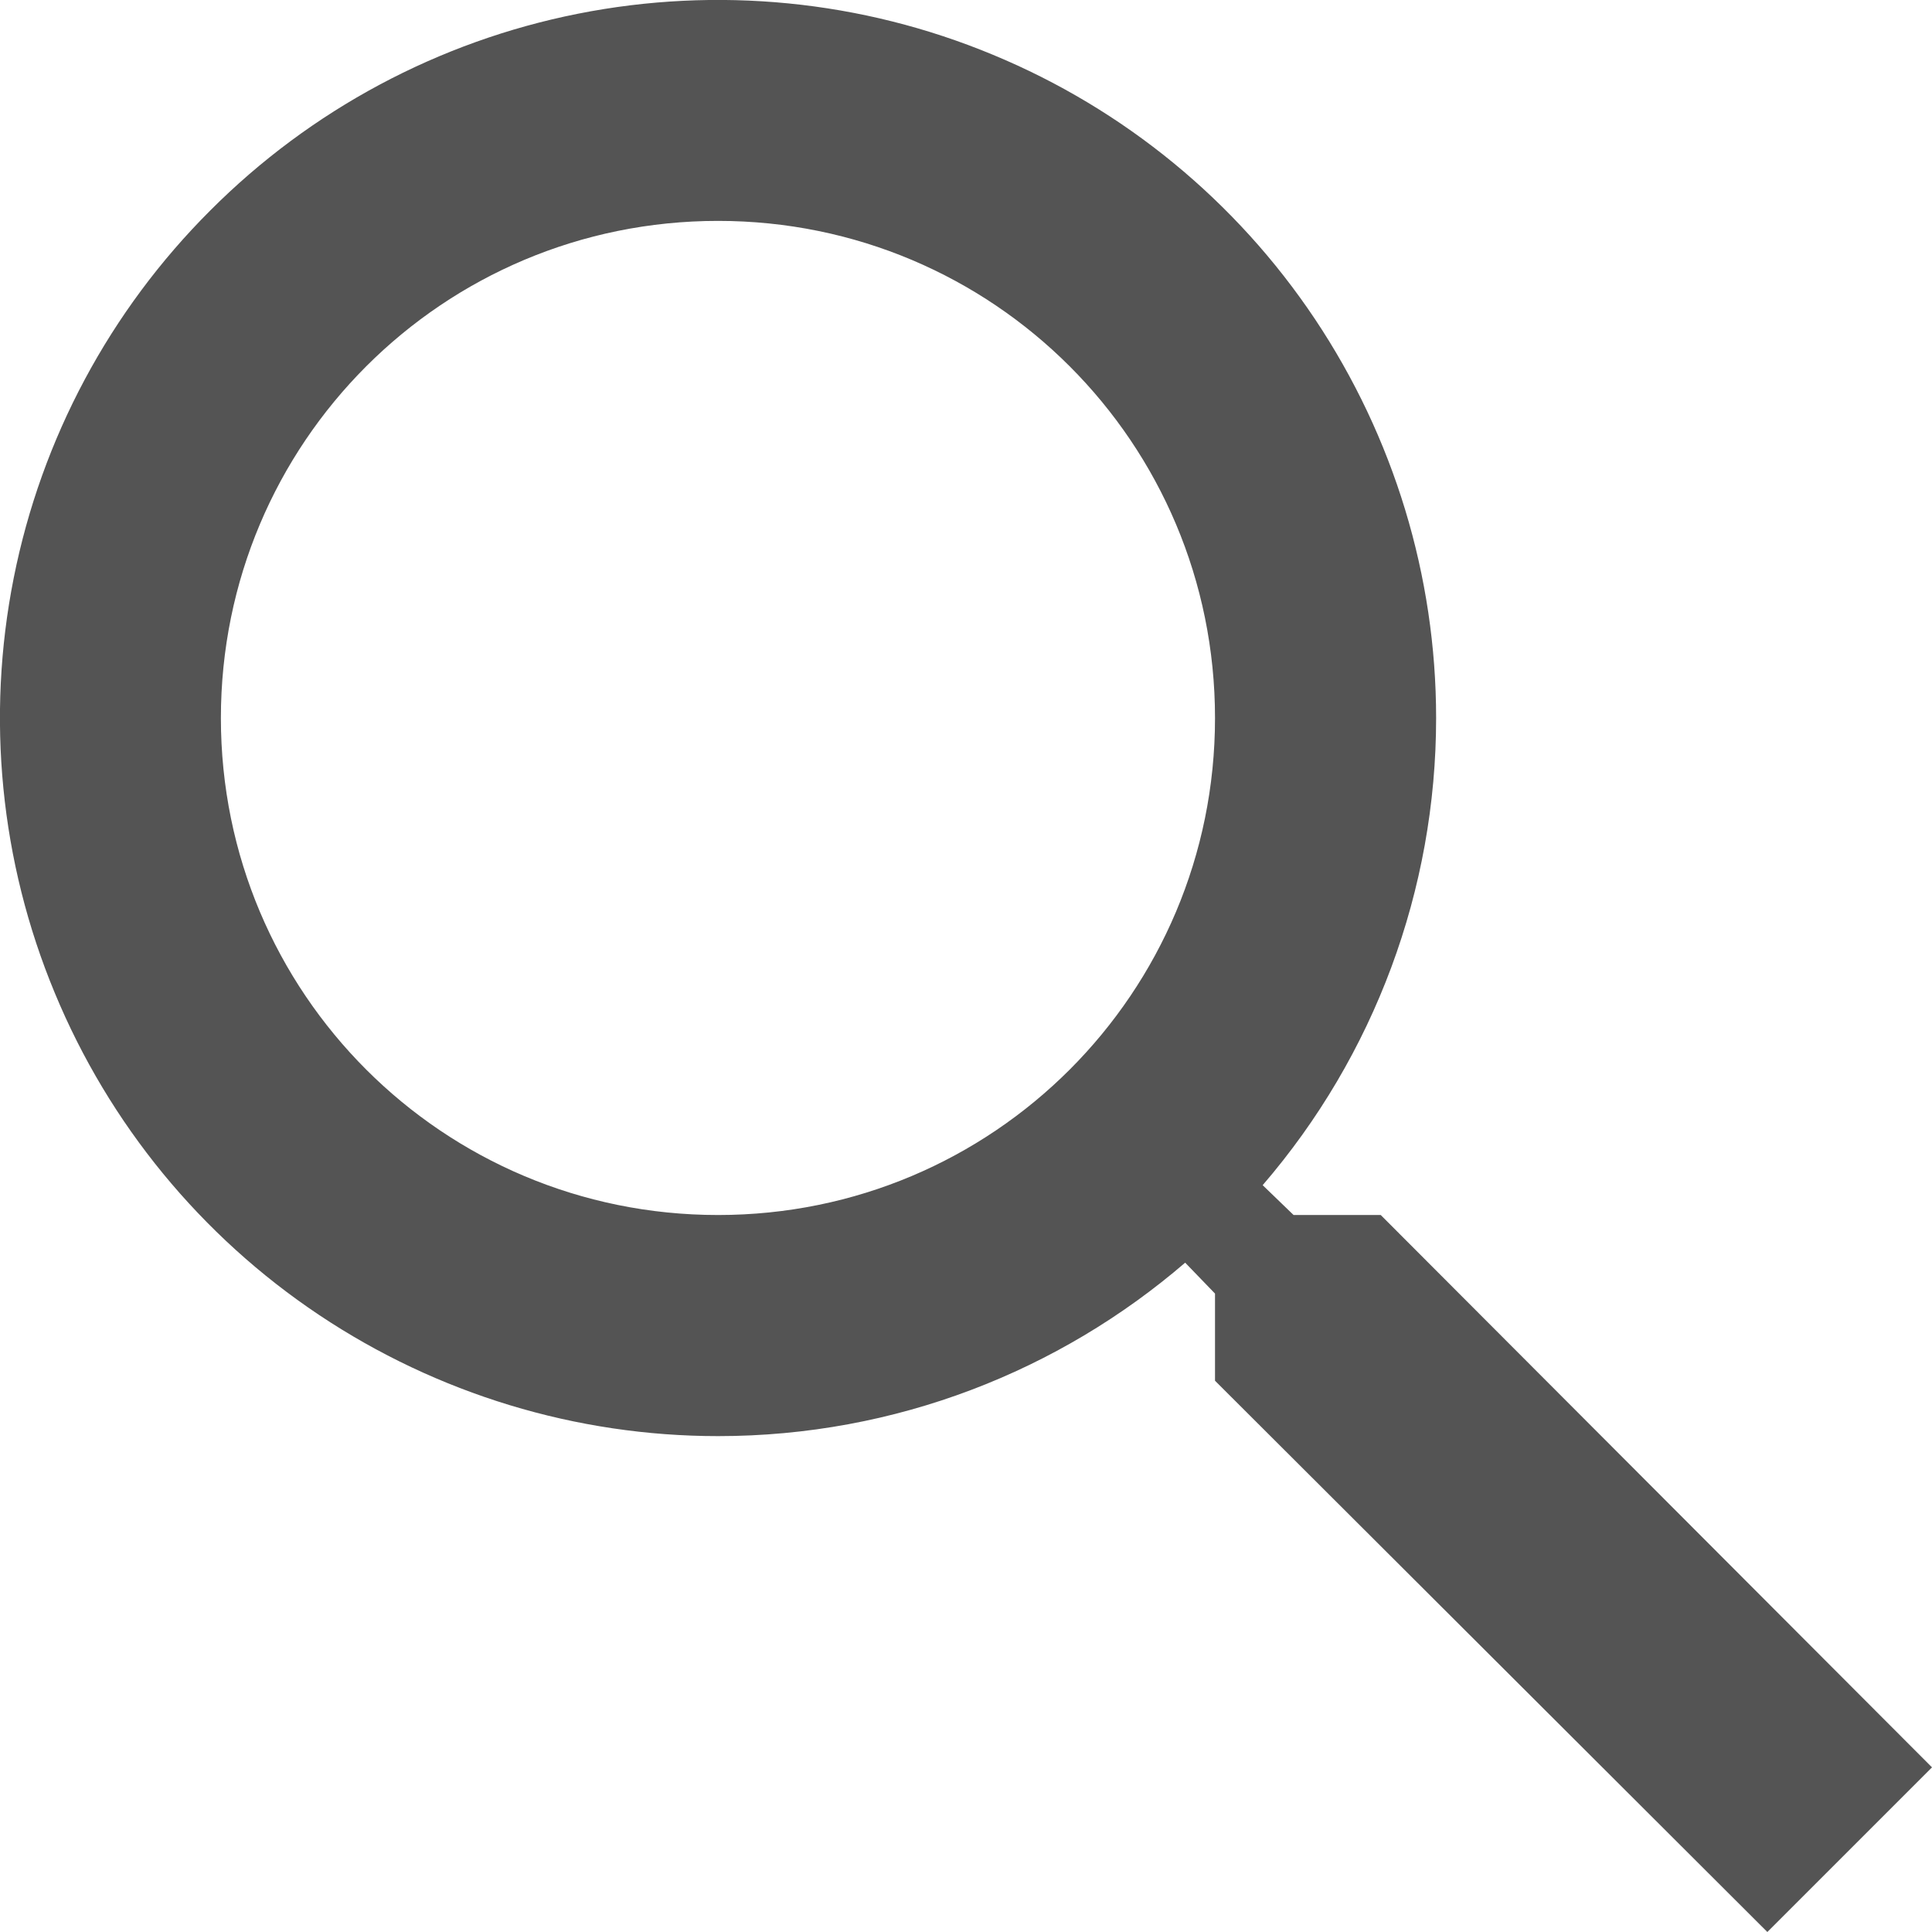
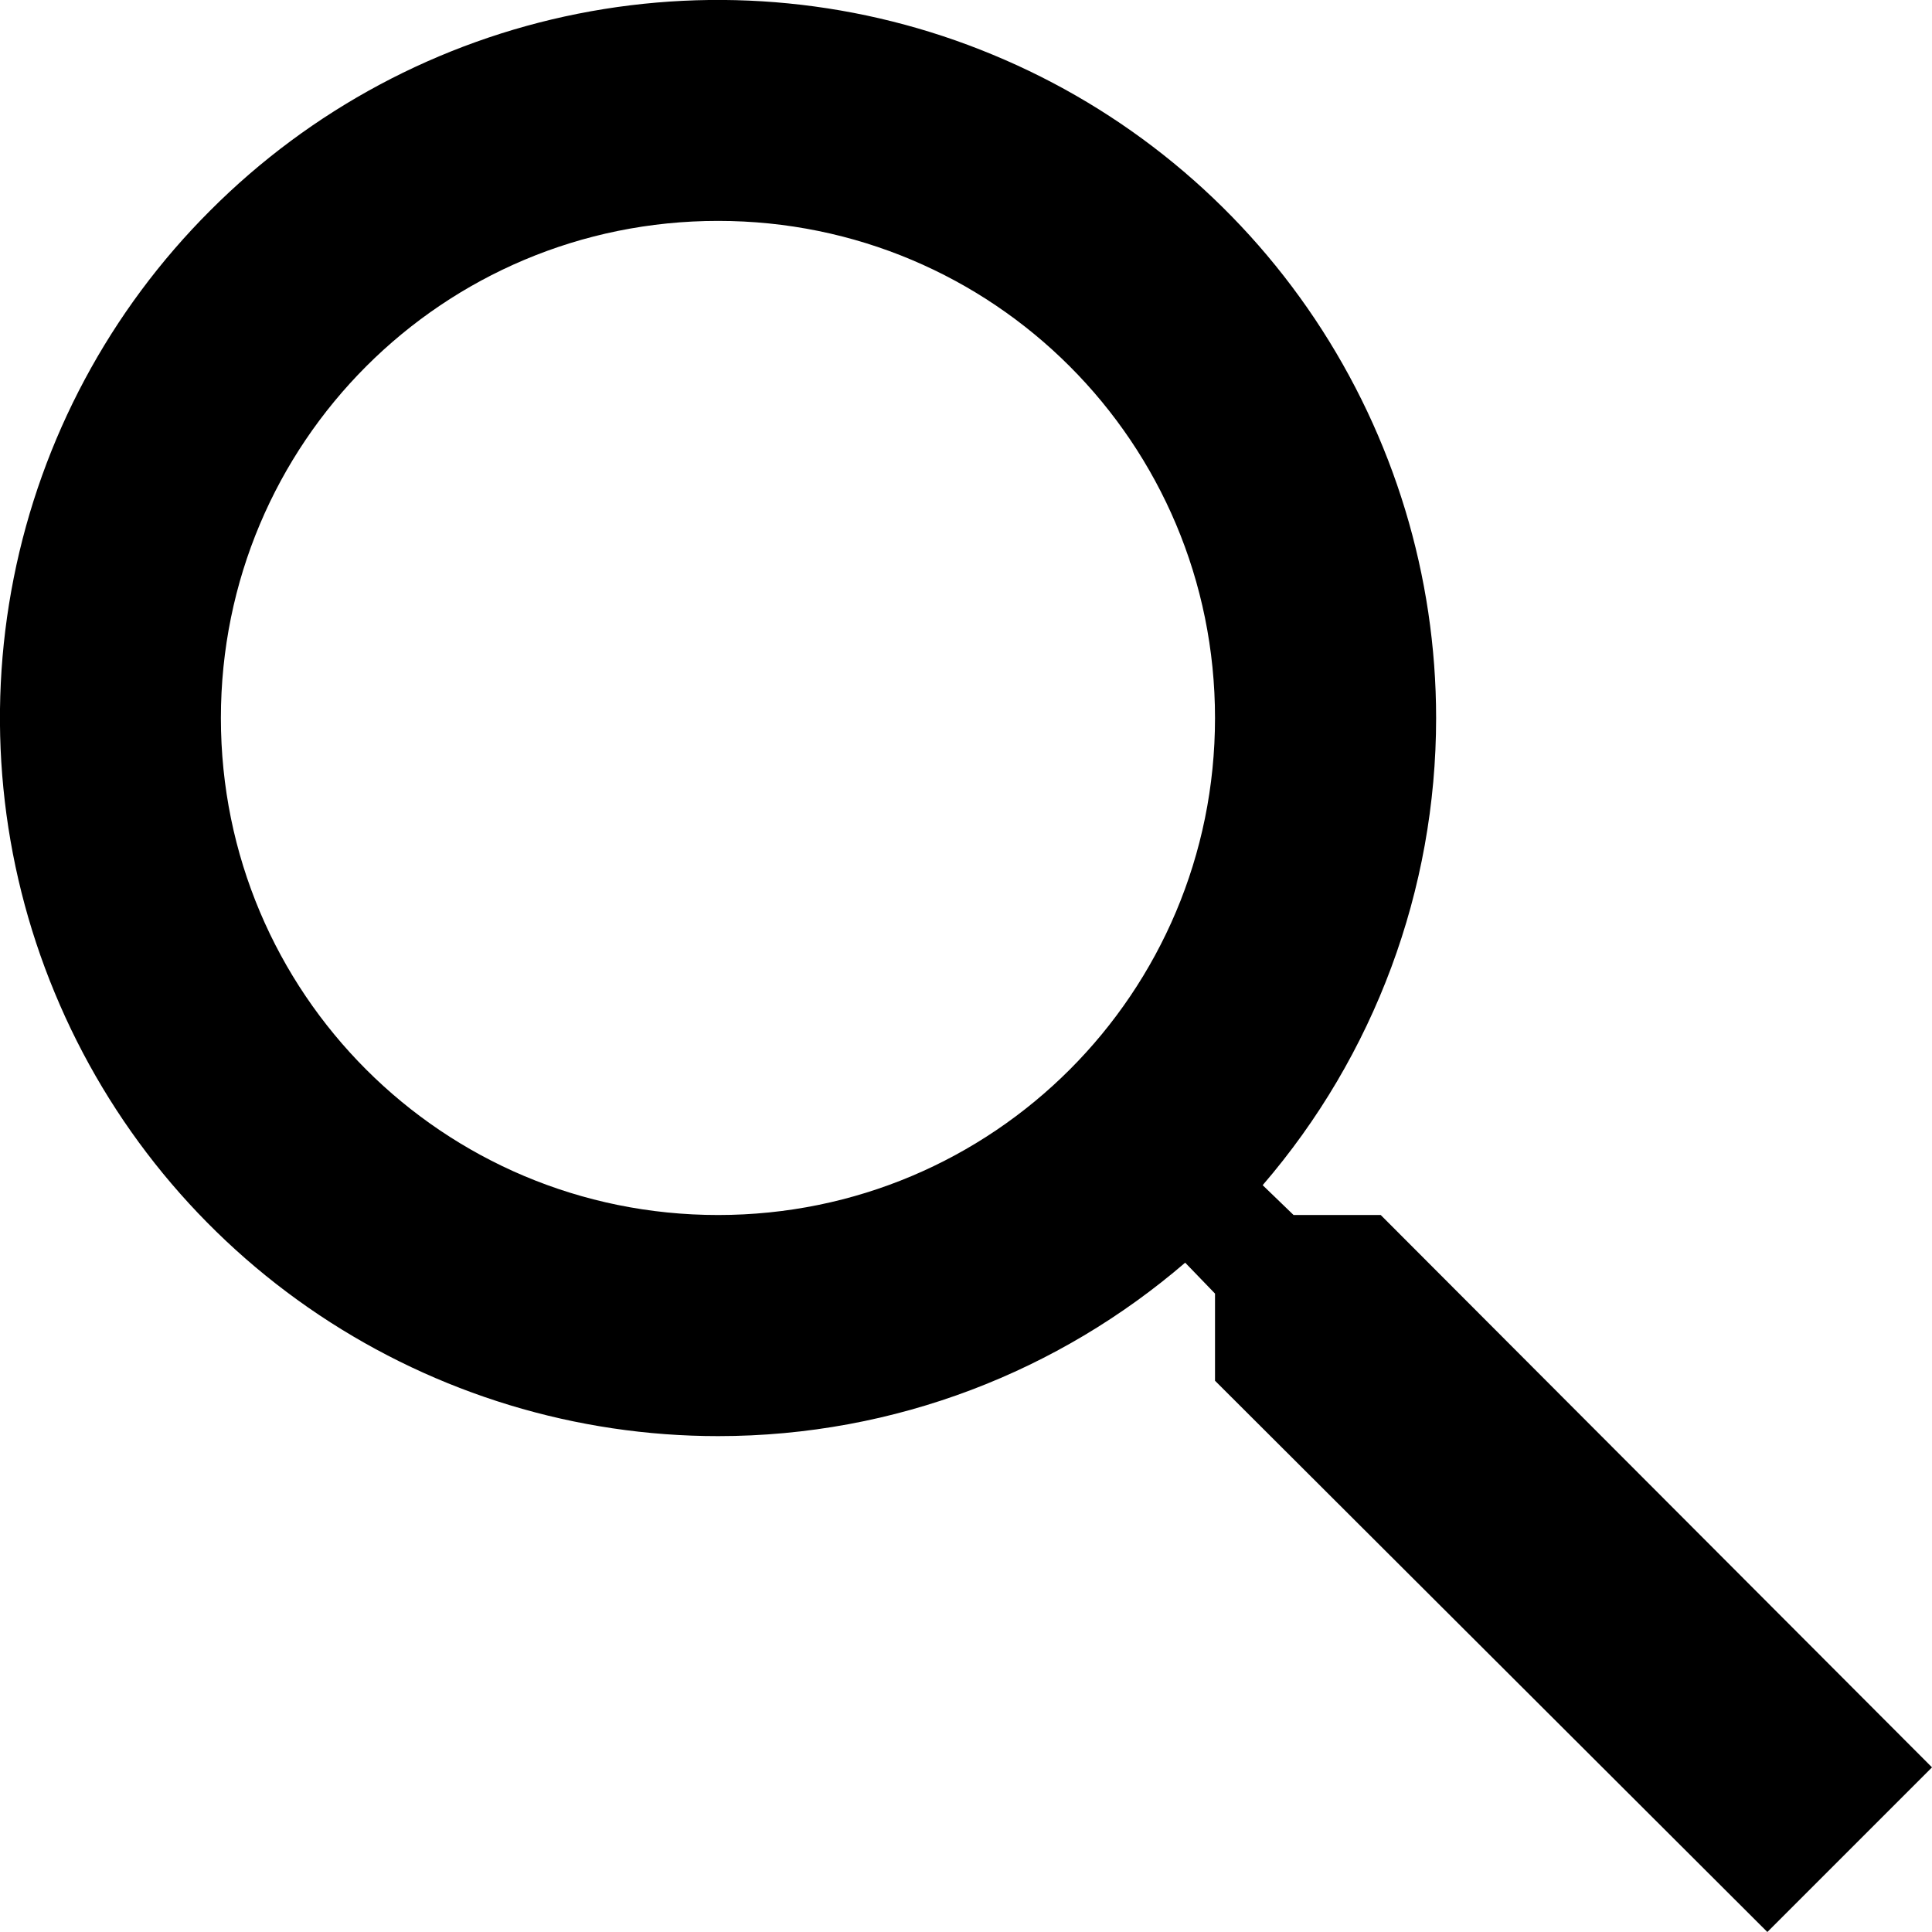
<svg xmlns="http://www.w3.org/2000/svg" width="9" height="9" viewBox="0 0 9 9" fill="none">
-   <path id="Vector" d="M6.432 5.66H6.026L5.882 5.521C6.403 4.916 6.69 4.144 6.69 3.345C6.69 2.683 6.493 2.037 6.126 1.487C5.758 0.936 5.236 0.508 4.625 0.255C4.014 0.001 3.341 -0.065 2.692 0.064C2.043 0.193 1.447 0.512 0.98 0.98C0.512 1.447 0.193 2.043 0.064 2.692C-0.065 3.341 0.001 4.014 0.255 4.625C0.508 5.236 0.936 5.758 1.487 6.126C2.037 6.493 2.683 6.69 3.345 6.69C4.173 6.69 4.935 6.386 5.521 5.882L5.66 6.026V6.432L8.233 9L9 8.233L6.432 5.66ZM3.345 5.66C2.063 5.66 1.029 4.626 1.029 3.345C1.029 2.063 2.063 1.029 3.345 1.029C4.626 1.029 5.66 2.063 5.66 3.345C5.66 4.626 4.626 5.66 3.345 5.66Z" fill="#545454" />
+   <path id="Vector" d="M6.432 5.66H6.026L5.882 5.521C6.403 4.916 6.69 4.144 6.69 3.345C6.69 2.683 6.493 2.037 6.126 1.487C5.758 0.936 5.236 0.508 4.625 0.255C4.014 0.001 3.341 -0.065 2.692 0.064C2.043 0.193 1.447 0.512 0.98 0.98C0.512 1.447 0.193 2.043 0.064 2.692C-0.065 3.341 0.001 4.014 0.255 4.625C0.508 5.236 0.936 5.758 1.487 6.126C2.037 6.493 2.683 6.69 3.345 6.69C4.173 6.69 4.935 6.386 5.521 5.882L5.66 6.026V6.432L8.233 9L9 8.233L6.432 5.66ZM3.345 5.66C2.063 5.66 1.029 4.626 1.029 3.345C1.029 2.063 2.063 1.029 3.345 1.029C4.626 1.029 5.66 2.063 5.66 3.345C5.66 4.626 4.626 5.66 3.345 5.66Z" fill="currentColor" />
</svg>
